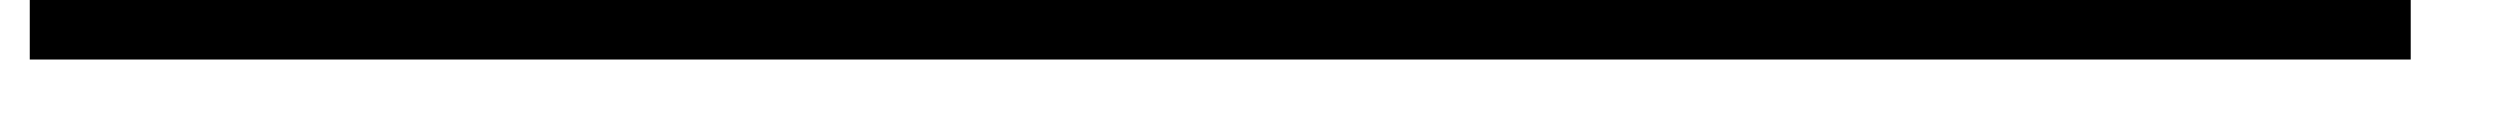
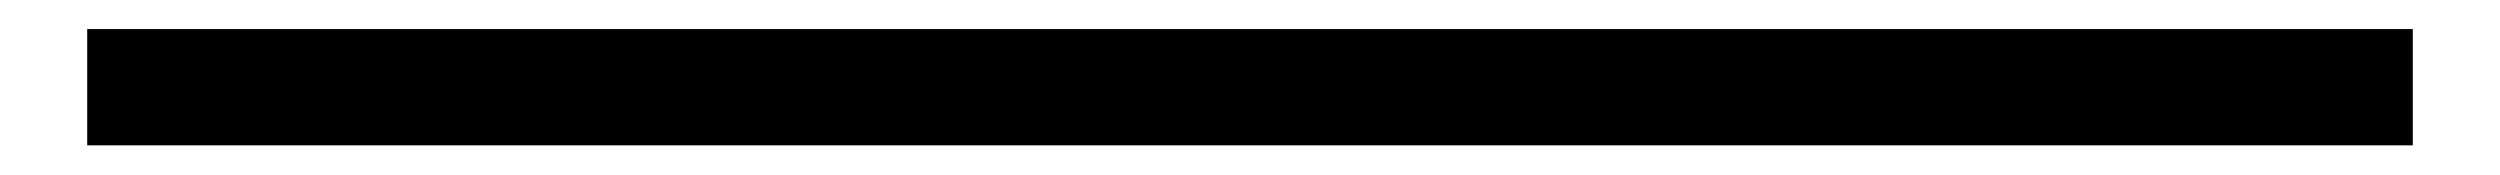
- <svg xmlns="http://www.w3.org/2000/svg" style="background-color: rgb(255, 255, 255);" version="1.1" width="42px" height="2px" viewBox="-0.5 -0.5 42 2" content="&lt;mxfile host=&quot;www.draw.io&quot; modified=&quot;2019-10-14T13:05:17.550Z&quot; agent=&quot;Mozilla/5.0 (X11; Ubuntu; Linux x86_64; rv:66.0) Gecko/20100101 Firefox/66.0&quot; version=&quot;12.1.0&quot; etag=&quot;dufZZoOhUufxOqBr460Z&quot; type=&quot;google&quot; pages=&quot;1&quot;&gt;&lt;diagram id=&quot;HjAiRStoAGmXu8nTmW_u&quot;&gt;jZPBboMwDIafhjuEteqOG2u3y6RJPewcEQ8iBYyCacuefmFxCAxN24nky287/h2SvGhuz1Z29SsqMIlI1S3JnxIhMpEe3Gcioyf7+9SDymrFogjO+hMYBtmgFfQrISEa0t0alti2UNKKSWvxupZ9oFlX7WQFG3AupdnSd62oZrpP03jwArqqae6YTxoZ1Az6Wiq8LlB+TPLCIpJfNbcCzOReMMbHnX45nW9moaX/BAgfcJFm4Ob4XjSGbqFVD5Npbtdi6+BjTY1xu8wtvRrUxrB4gWxuyz0IwAbIjk5yjc7t2Ix64VlgFowkfVmnlzzAak43V3hD7QqLlB/b3YHz8FPLwyRCih4HWwJHLY36kWgn/khE0lZAm0RusWg7ou85hG2ct5fH3yY/fgE=&lt;/diagram&gt;&lt;/mxfile&gt;">
+ <svg xmlns="http://www.w3.org/2000/svg" style="background-color: rgb(255, 255, 255);" version="1.1" width="43px" height="3px" viewBox="-0.5 -0.5 43 3" content="&lt;mxfile host=&quot;www.draw.io&quot; modified=&quot;2019-10-14T14:48:08.458Z&quot; agent=&quot;Mozilla/5.0 (X11; Ubuntu; Linux x86_64; rv:66.0) Gecko/20100101 Firefox/66.0&quot; version=&quot;12.1.0&quot; etag=&quot;EUAjRyBs_toDsUCr4wLC&quot; type=&quot;google&quot; pages=&quot;1&quot;&gt;&lt;diagram id=&quot;vqnc5sqnghC9vQRep3-b&quot;&gt;jZPBTsMwDIafpvcuZdM4srHBBQlpB85RY9qINK5Sd914ejLiNC0VglOTL/Yf+4+bFfvm8uRkW7+gApOJXF2y4jETYiXyrf/cyDWQzX0eQOW04qAETvoTGMawXivoZoGEaEi3c1iitVDSjEnncJiHvaOZ39rKChbgVEqzpG9aUc10k+fp4Bl0VdPYMZ80MkYz6GqpcJig4pAVe4dIYdVc9mBu7kVjQt7xl9OxMgeW/pMgQsJZmp6b47roGrsFqx5upvmdRevhrqbG+N3KLzty+DG64MvfhXxQCwtTSauxUT8igA2Qu/qQIXm5ZnvqiYuROTCS9HkuL/lJq1FuvOEVtb9Y5Dx+d1vW4eEr4ttEiQ57VwJnTa37IbQWfwiRdBXQQsgvJm0n9P0ycZsmIISnH6k4fAE=&lt;/diagram&gt;&lt;/mxfile&gt;">
  <defs />
  <g>
-     <path d="M 0 0 L 40 0" fill="none" stroke="#000000" stroke-miterlimit="10" pointer-events="none" />
+     <path d="M 1 1 L 41 1" fill="none" stroke="#000000" stroke-width="2" stroke-miterlimit="10" pointer-events="none" />
  </g>
</svg>
